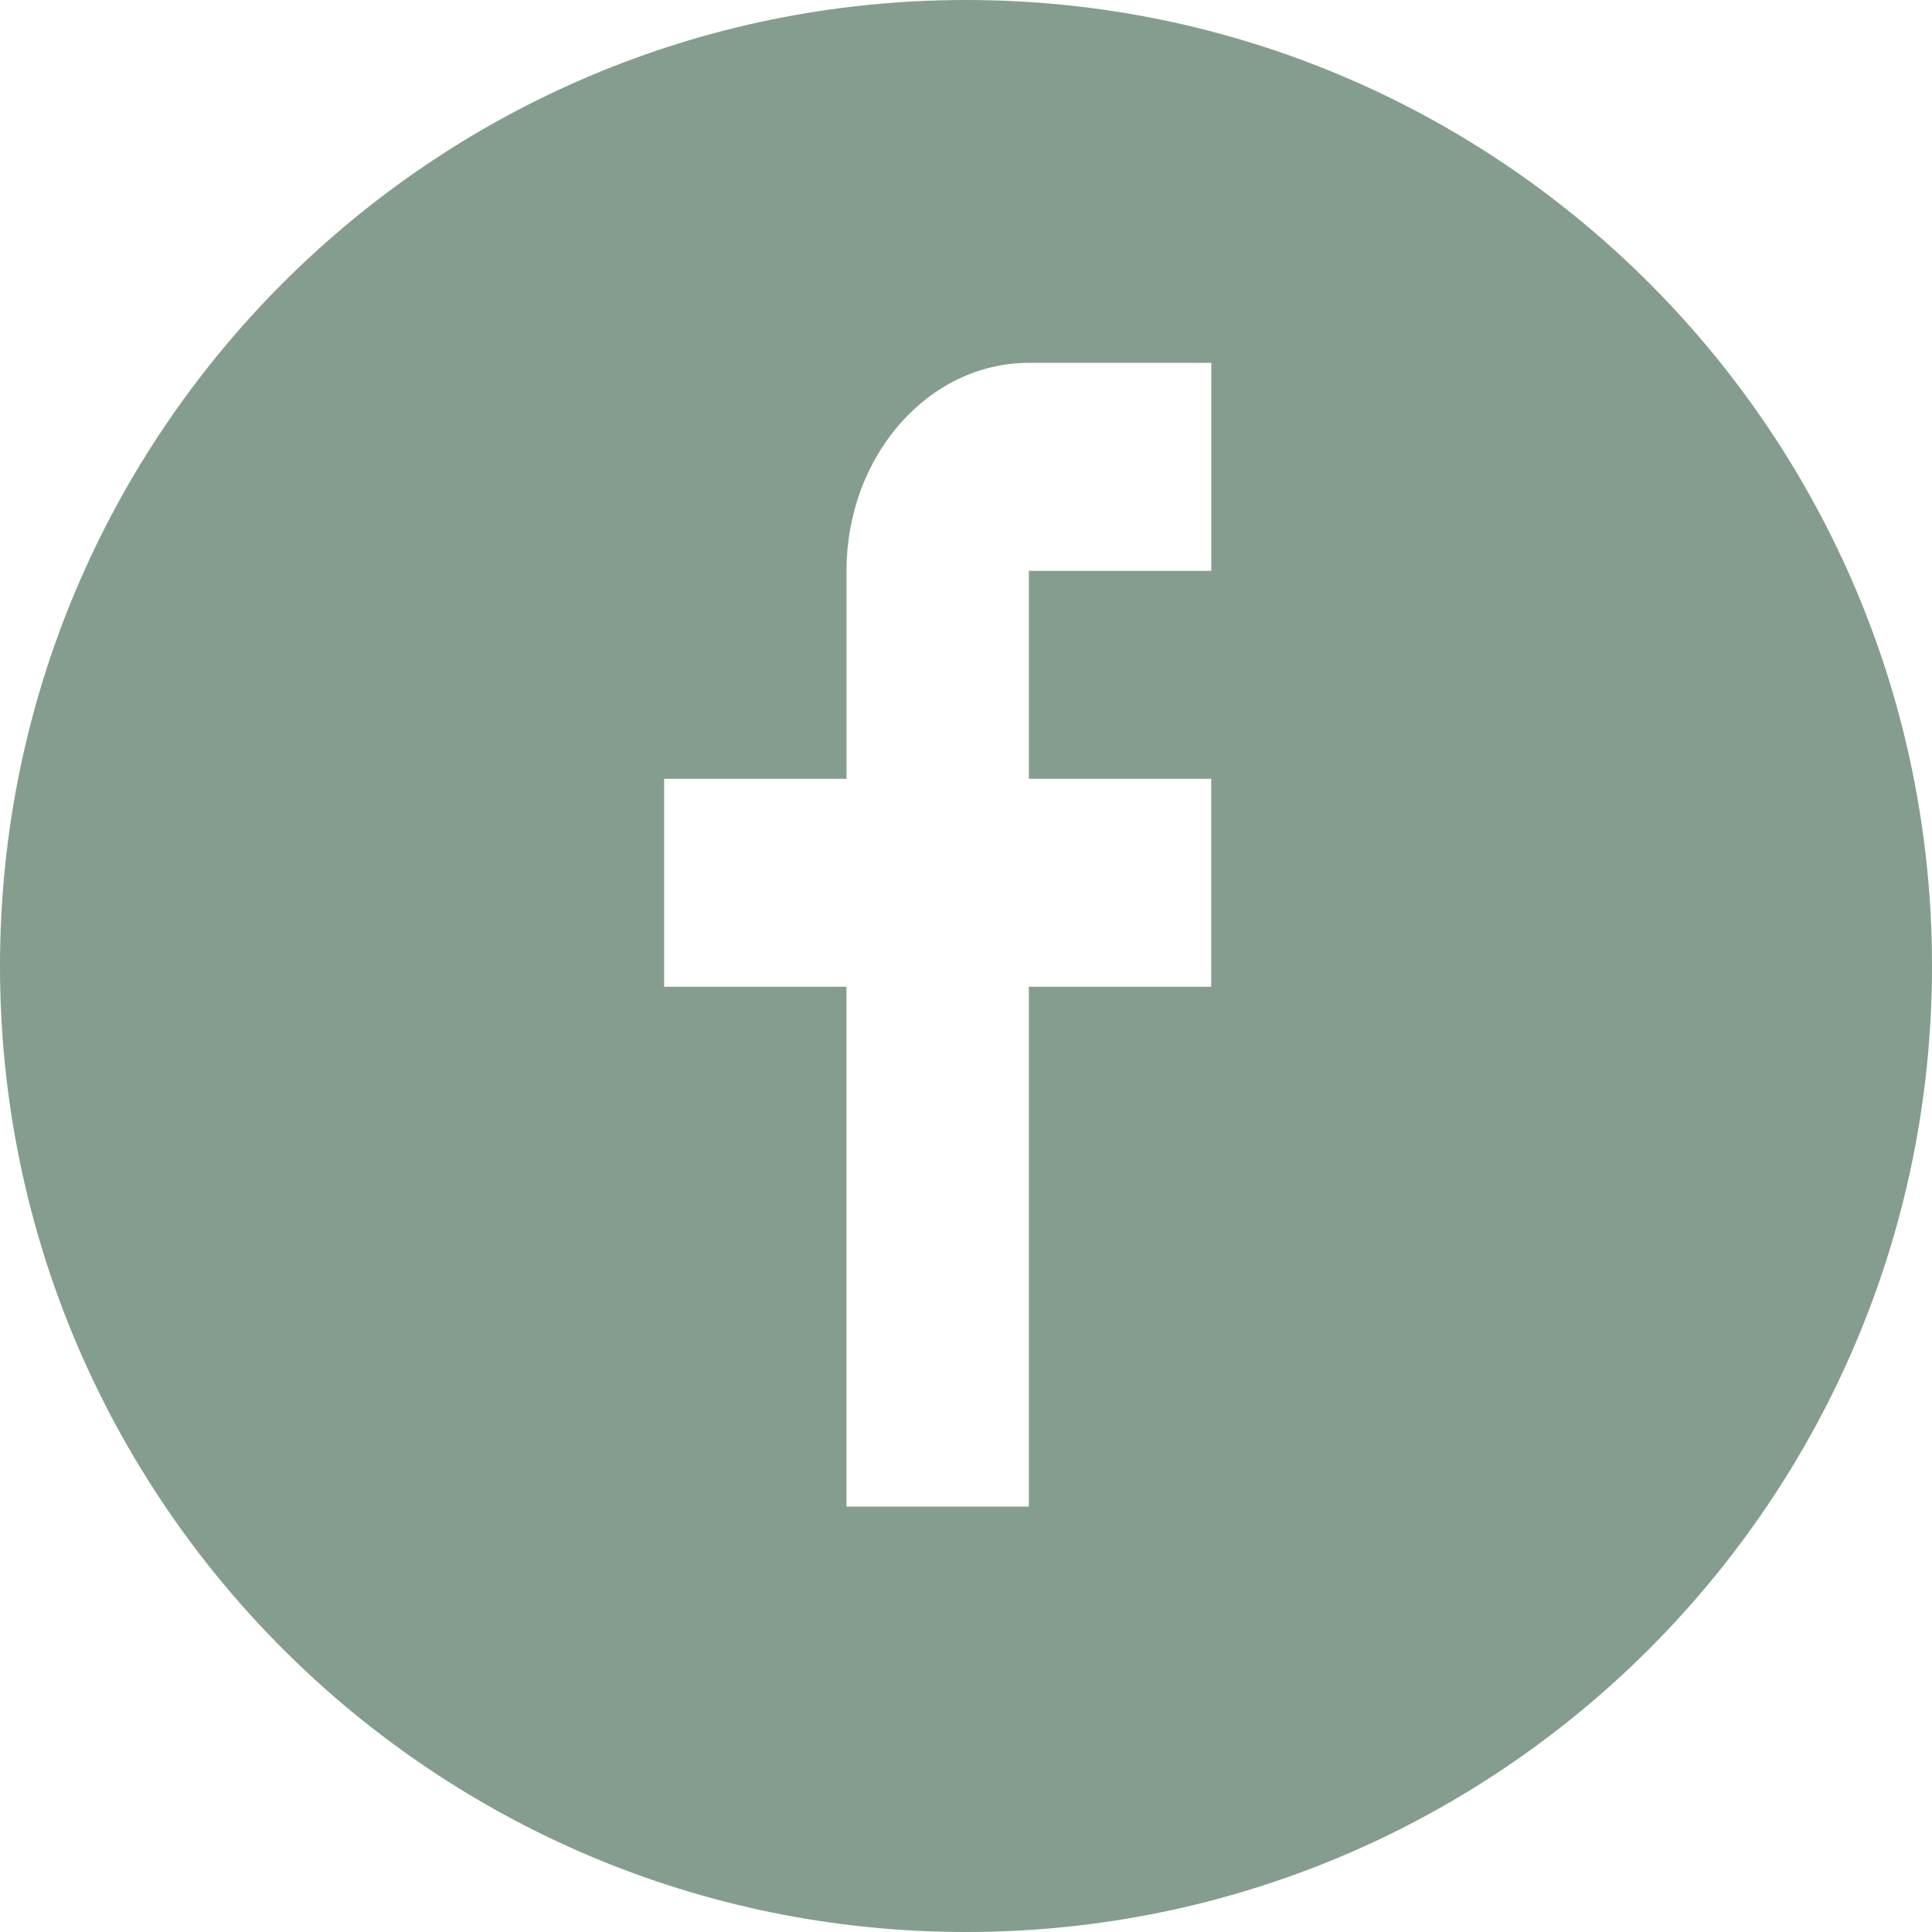
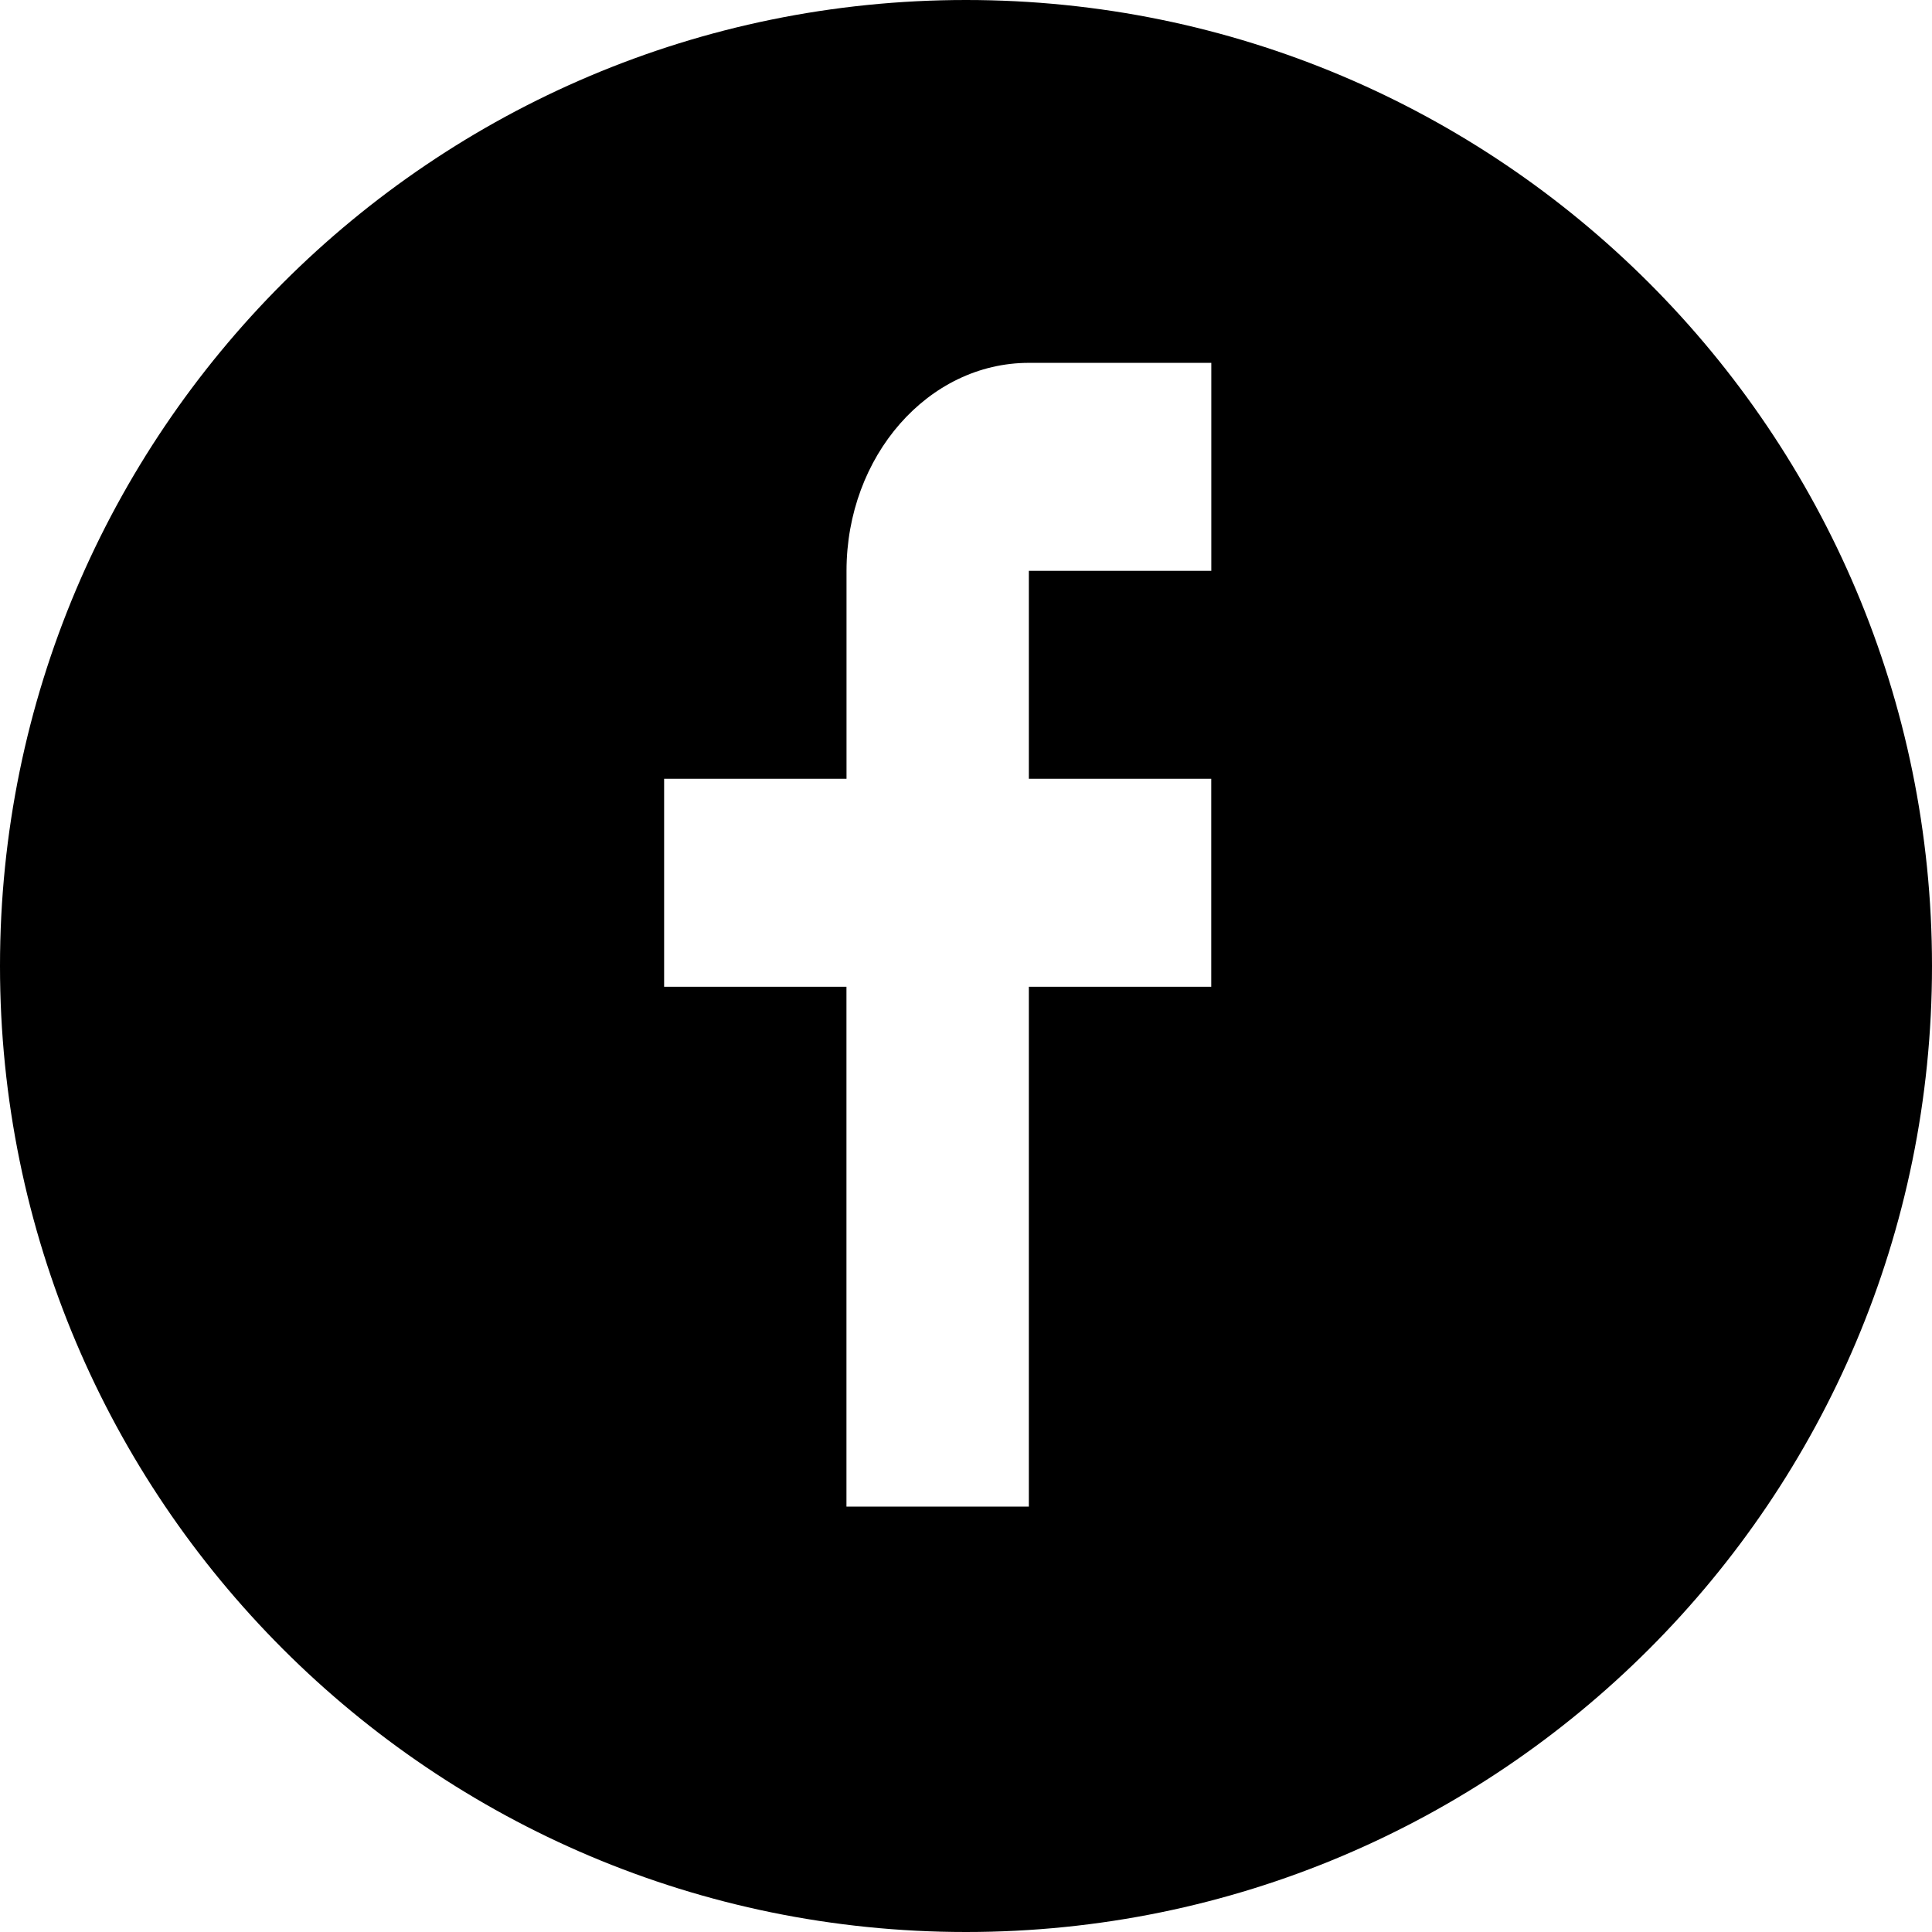
- <svg xmlns="http://www.w3.org/2000/svg" width="32" height="32" viewBox="0 0 32 32">
-   <path fill="#849d8f" d="M16 0C7.164 0 0 7.163 0 16s7.164 16 16 16c8.837 0 16-7.164 16-16S24.837 0 16 0zm4.062 9.455h-3.021v3.444h3.021v3.445h-3.021v8.61H14.02v-8.61H11v-3.445h3.021V9.455c0-1.902 1.353-3.445 3.021-3.445h3.021v3.445z" />
+ <svg xmlns="http://www.w3.org/2000/svg" width="32" height="32" viewBox="0 0 32 32" fill="currentColor">
+   <path d="M16 0C7.164 0 0 7.163 0 16s7.164 16 16 16c8.837 0 16-7.164 16-16S24.837 0 16 0zm4.062 9.455h-3.021v3.444h3.021v3.445h-3.021v8.61H14.02v-8.61H11v-3.445h3.021V9.455c0-1.902 1.353-3.445 3.021-3.445h3.021v3.445z" />
</svg>
